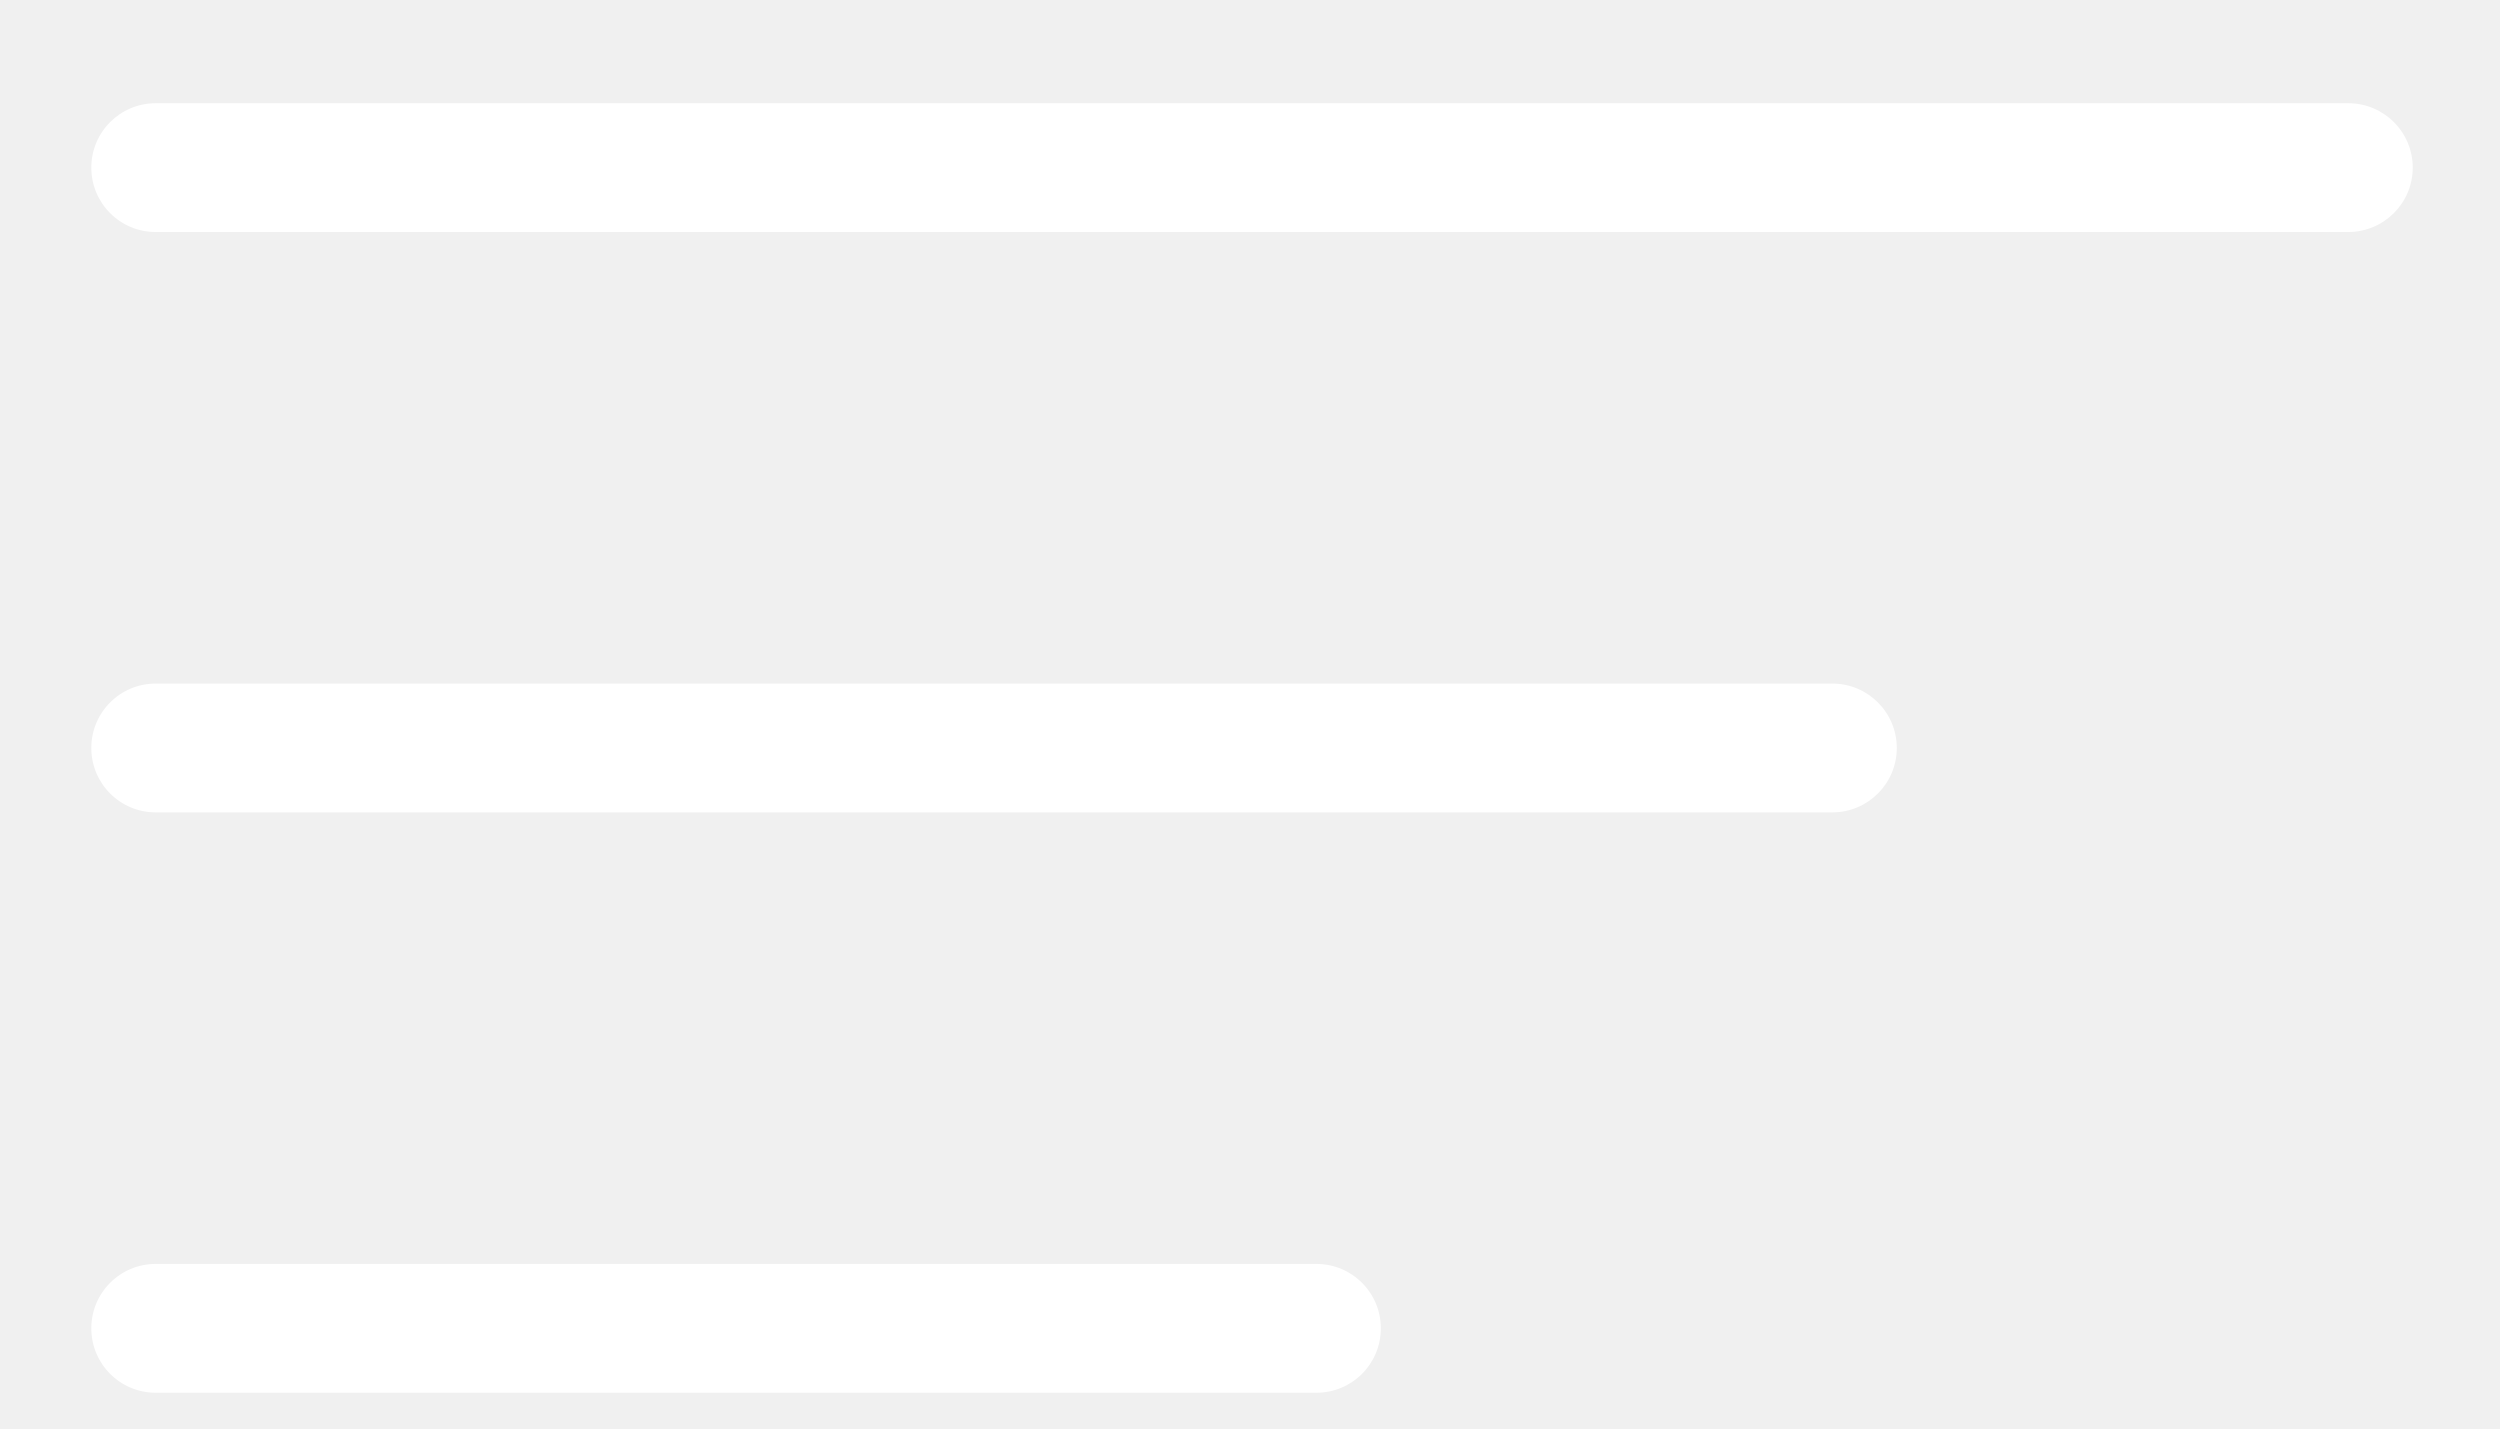
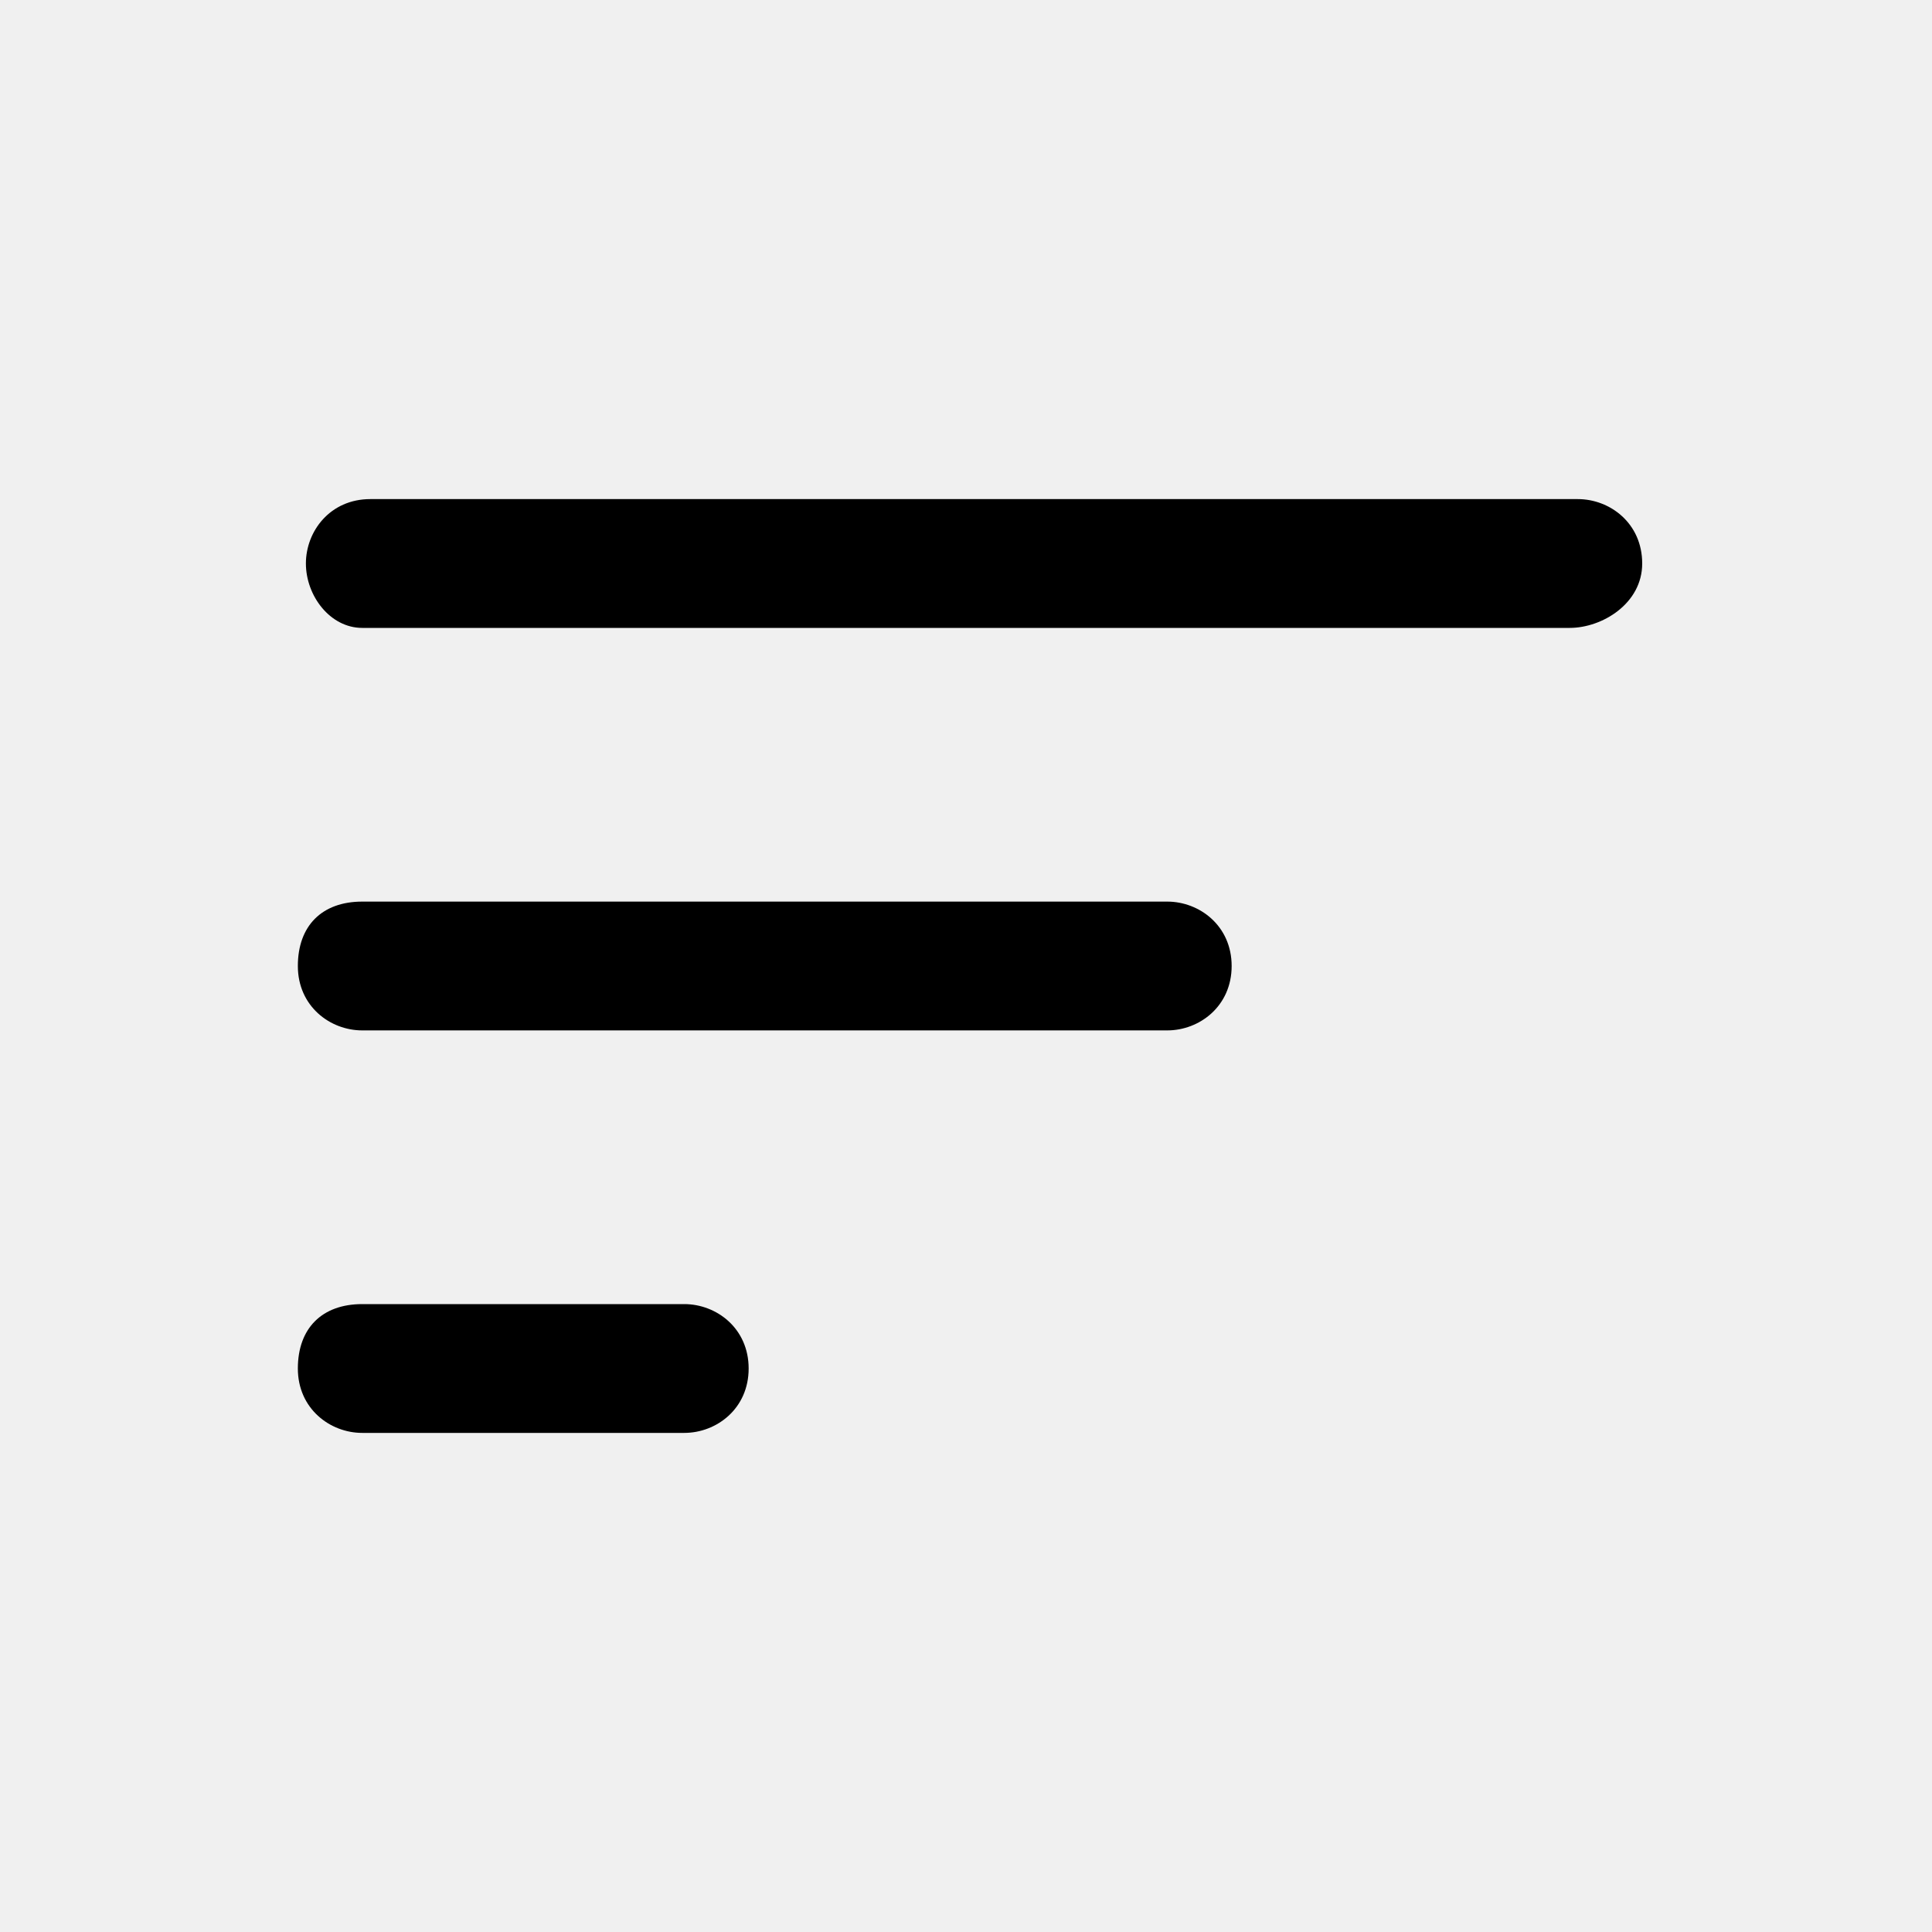
- <svg xmlns="http://www.w3.org/2000/svg" width="21" height="12" viewBox="0 0 21 12" fill="none">
-   <path d="M1.308 1.949H19.724C20.024 1.949 20.267 1.707 20.267 1.408C20.267 1.109 20.024 0.867 19.725 0.867H1.309C1.009 0.867 0.767 1.109 0.767 1.408C0.767 1.707 1.009 1.949 1.308 1.949ZM0.767 6.283C0.767 5.984 1.009 5.742 1.308 5.742H15.392C15.69 5.742 15.933 5.984 15.933 6.283C15.933 6.582 15.69 6.824 15.392 6.824H1.308C1.009 6.824 0.767 6.582 0.767 6.283ZM0.767 11.158C0.767 10.859 1.009 10.617 1.308 10.617H11.058C11.357 10.617 11.599 10.859 11.599 11.158C11.599 11.457 11.357 11.699 11.058 11.699H1.308C1.009 11.699 0.767 11.457 0.767 11.158Z" fill="white" />
+ <svg xmlns="http://www.w3.org/2000/svg" id="Layer_1" enable-background="new 0 0 24 24" viewBox="0 0 24 24">
+   <g>
+     <path d="m19.5 7.8h-15c-.4 0-.7-.4-.7-.8s.3-.8.8-.8h15c.4 0 .8.3.8.8s-.5.8-.9.8z" />
+   </g>
+   <g>
+     <path d="m14.5 12.8h-10c-.4 0-.8-.3-.8-.8s.3-.8.8-.8h10c.4 0 .8.3.8.8s-.4.8-.8.8z" />
+   </g>
+   <g>
+     <path d="m8.5 17.8h-4c-.4 0-.8-.3-.8-.8s.3-.8.8-.8h4c.4 0 .8.3.8.8s-.4.8-.8.8z" />
+   </g>
</svg>
